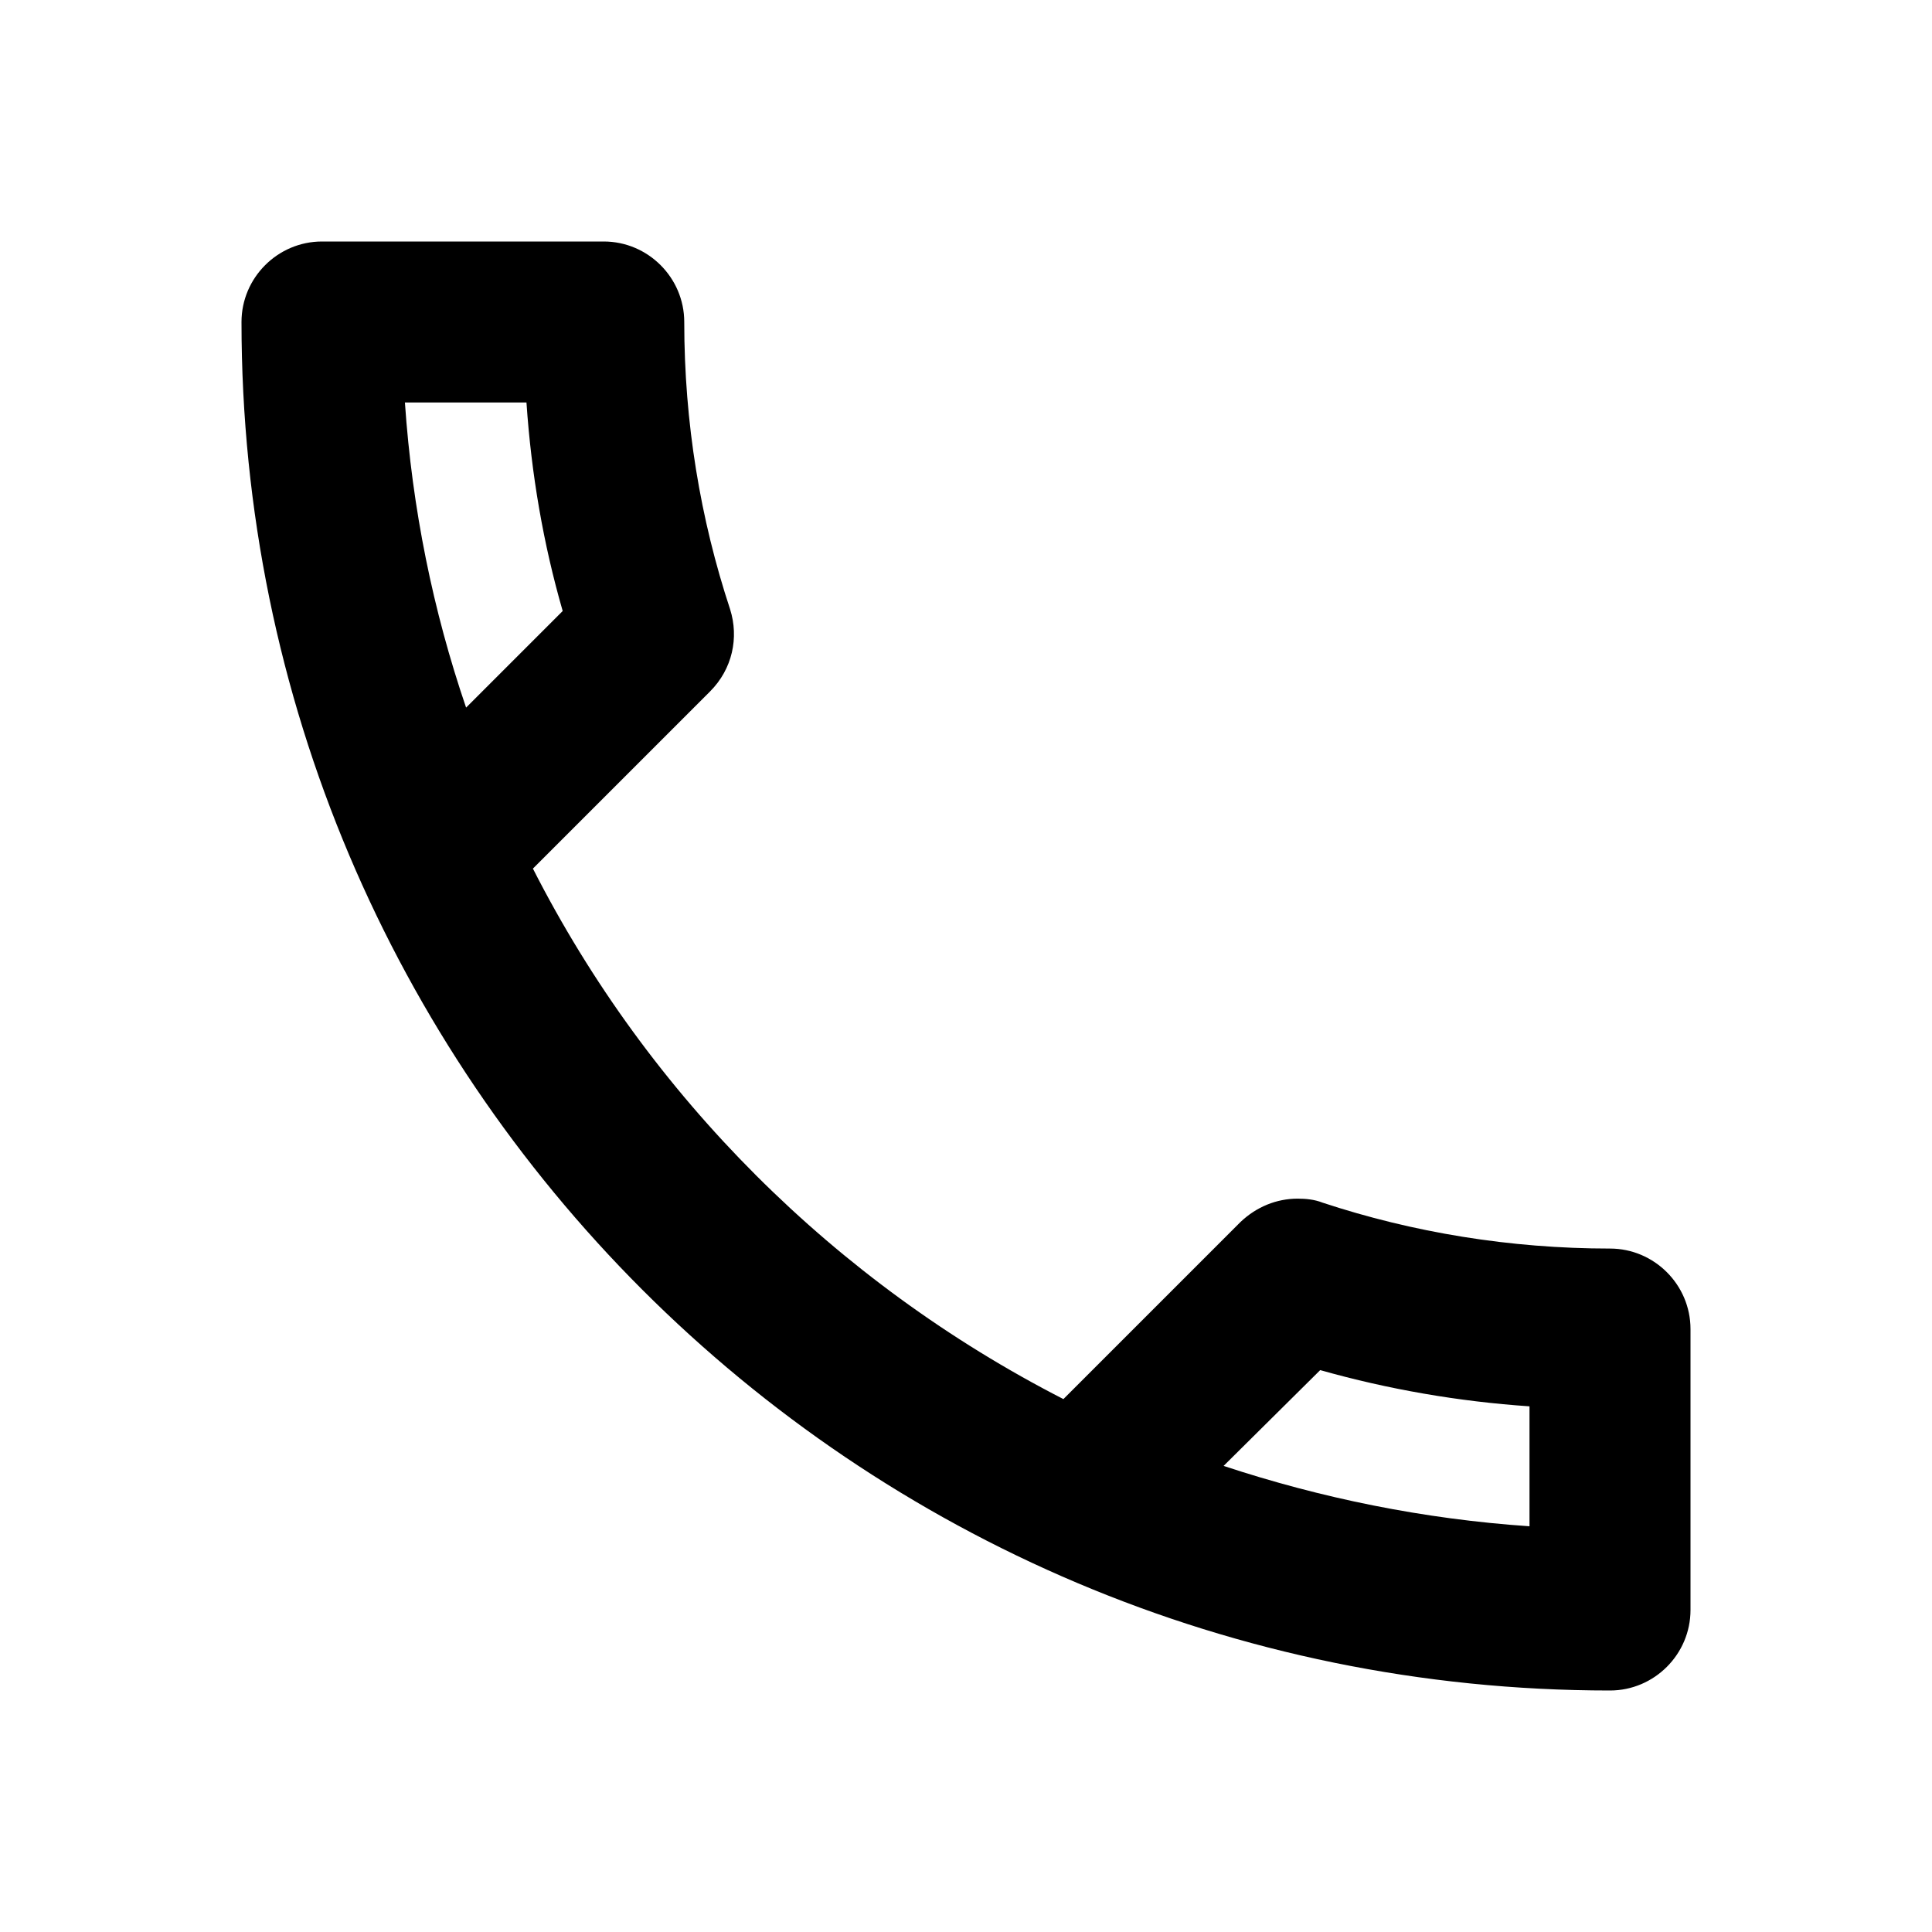
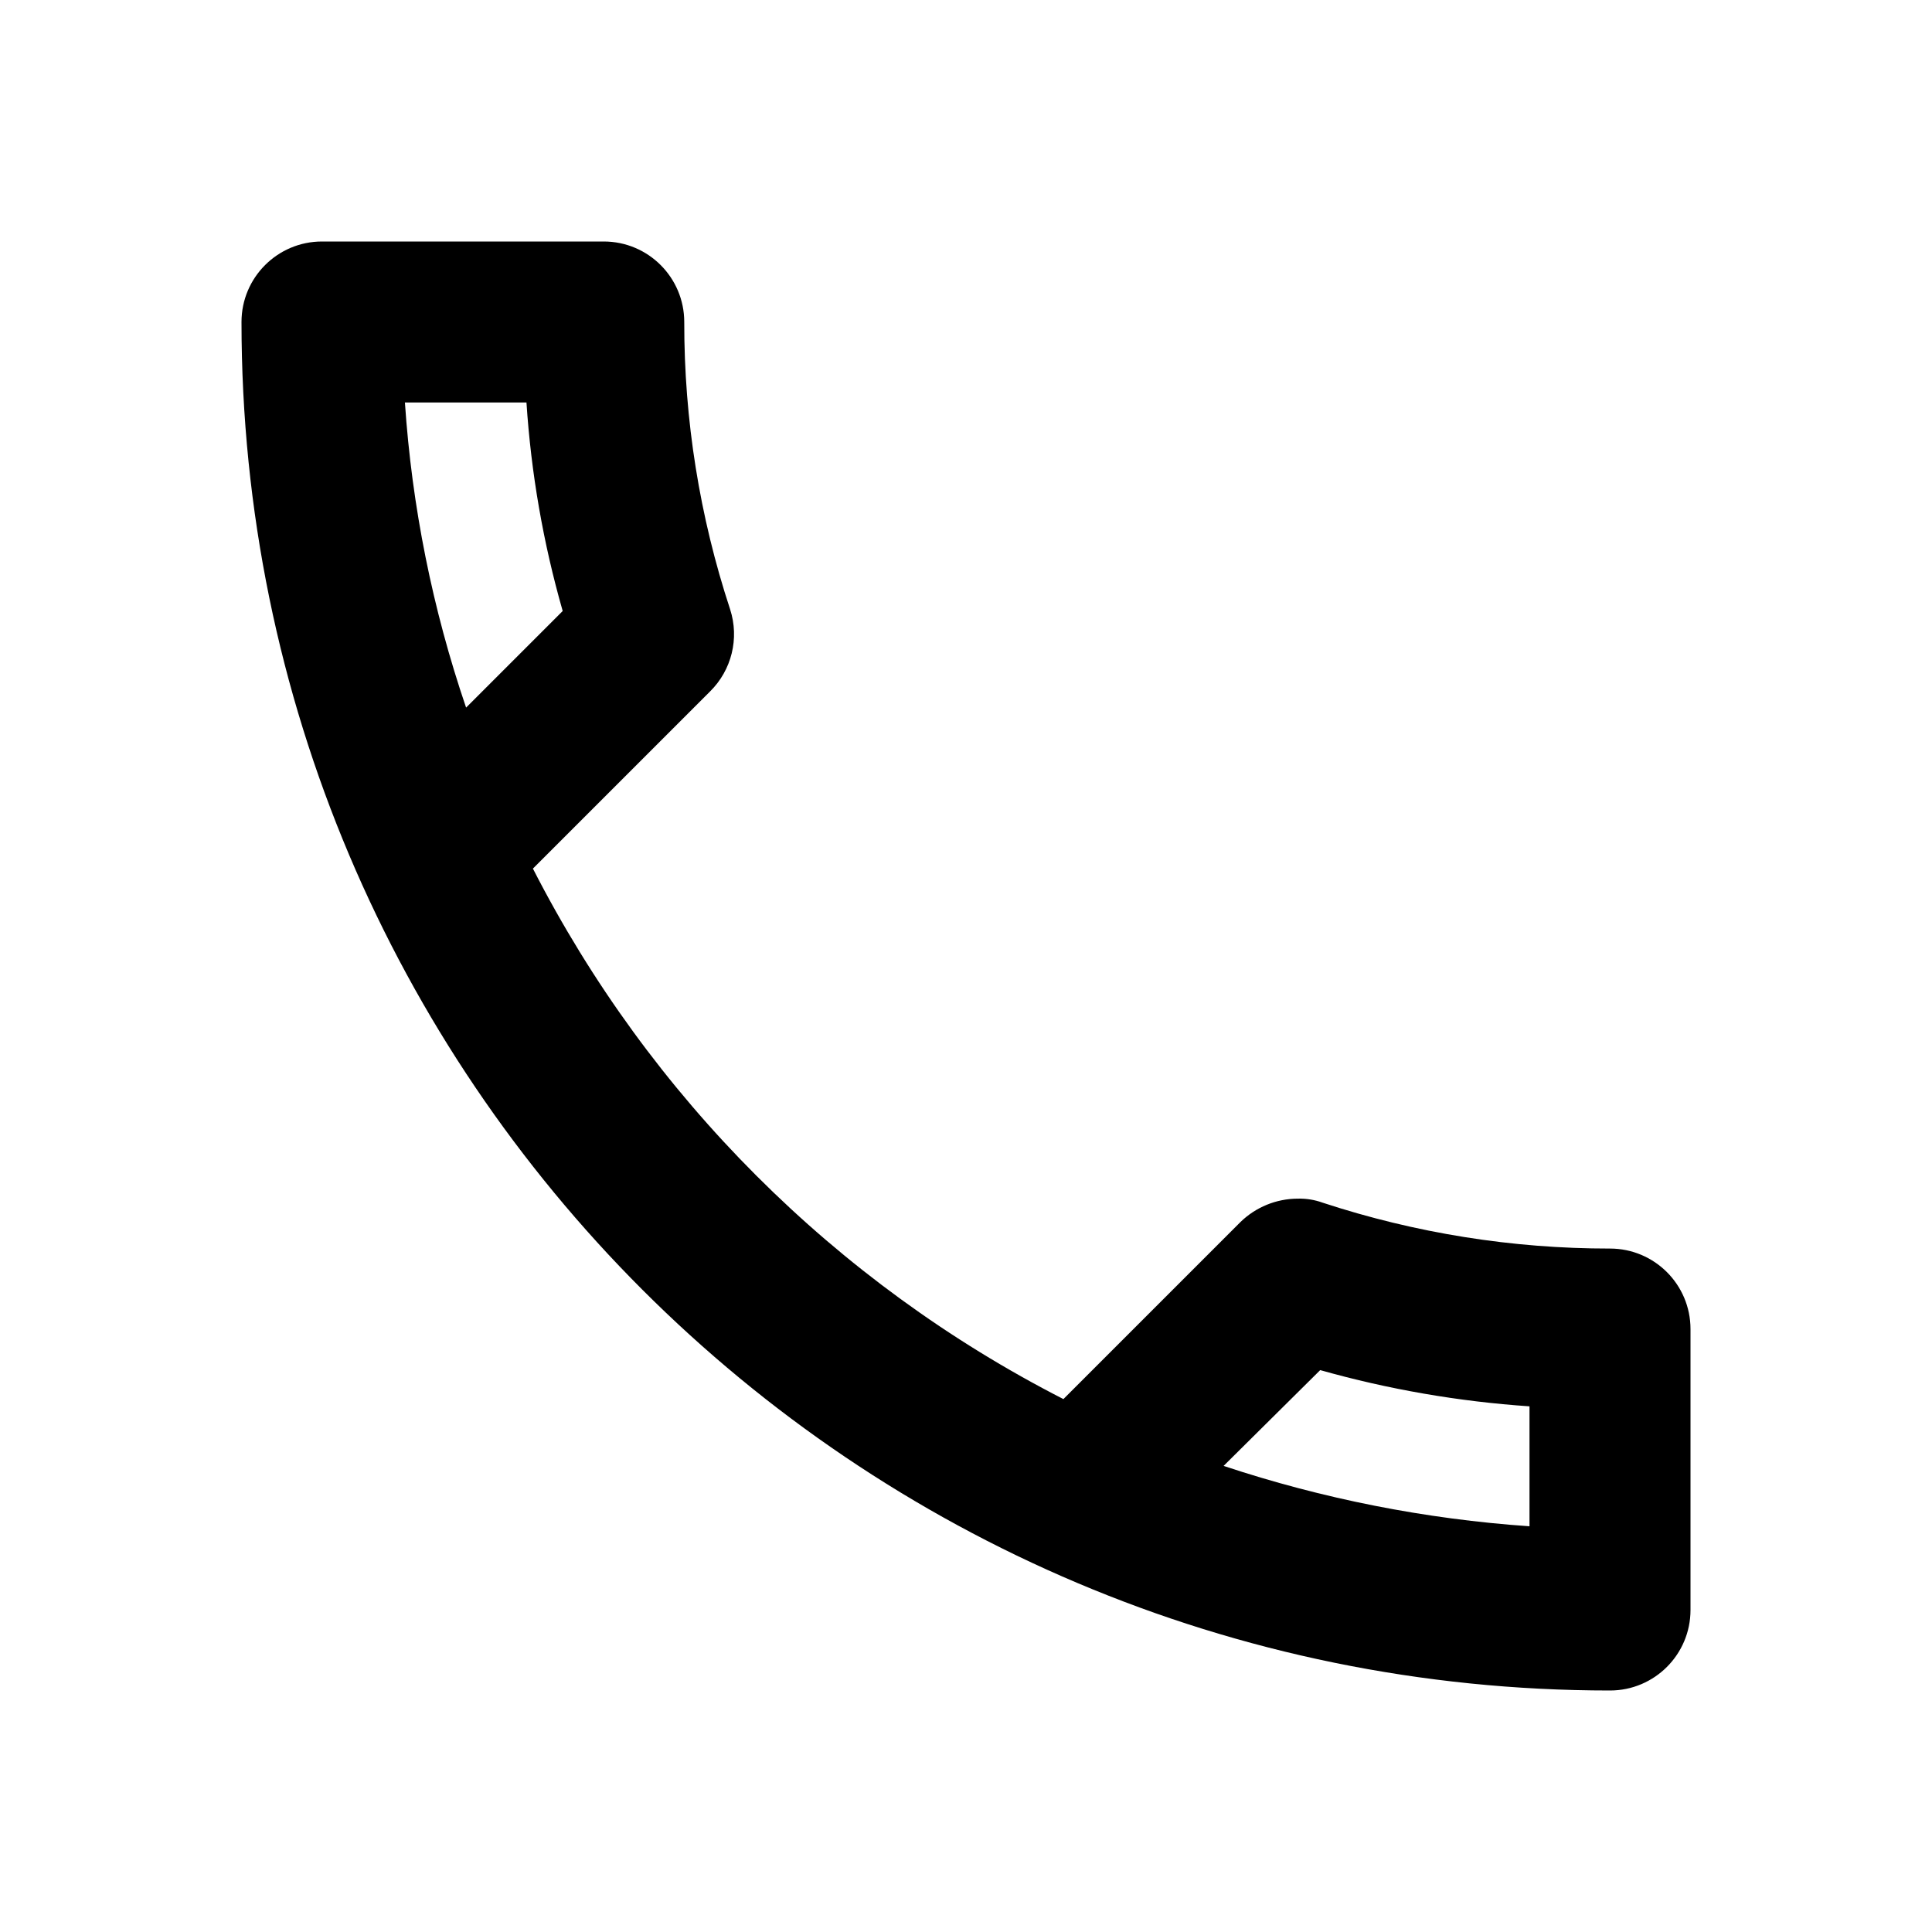
- <svg xmlns="http://www.w3.org/2000/svg" height="24" viewBox="0 0 24 24" width="24">
-   <path d="M0 0h24v24H0V0z" fill="none" />
-   <path d="M6.54 5c.06.89.21 1.76.45 2.59l-1.2 1.2c-.41-1.2-.67-2.47-.76-3.79h1.51m9.86 12.02c.85.24 1.72.39 2.6.45v1.49c-1.32-.09-2.59-.35-3.8-.75l1.2-1.19M7.5 3H4c-.55 0-1 .45-1 1 0 9.39 7.61 17 17 17 .55 0 1-.45 1-1v-3.49c0-.55-.45-1-1-1-1.24 0-2.45-.2-3.57-.57-.1-.04-.21-.05-.31-.05-.26 0-.51.1-.71.29l-2.2 2.2c-2.83-1.45-5.15-3.76-6.59-6.59l2.2-2.2c.28-.28.36-.67.25-1.02C8.7 6.45 8.5 5.25 8.5 4c0-.55-.45-1-1-1z" />
+ <svg xmlns="http://www.w3.org/2000/svg" id="call-24px" width="24" height="24" viewBox="0 0 24 24">
+   <path id="Path_473" data-name="Path 473" d="M0,0H24V24H0Z" fill="none" />
+   <path id="Path_474" data-name="Path 474" d="M6.54,5a12.312,12.312,0,0,0,.45,2.59l-1.2,1.2A14.826,14.826,0,0,1,5.03,5H6.54M16.4,17.02a12.753,12.753,0,0,0,2.6.45v1.49a15.426,15.426,0,0,1-3.8-.75l1.2-1.19M7.5,3H4A1,1,0,0,0,3,4,17,17,0,0,0,20,21a1,1,0,0,0,1-1V16.51a1,1,0,0,0-1-1,11.407,11.407,0,0,1-3.57-.57.839.839,0,0,0-.31-.05,1.024,1.024,0,0,0-.71.29l-2.2,2.2a15.149,15.149,0,0,1-6.59-6.59l2.2-2.2a1,1,0,0,0,.25-1.02A11.36,11.36,0,0,1,8.5,4,1,1,0,0,0,7.5,3Z" />
</svg>
